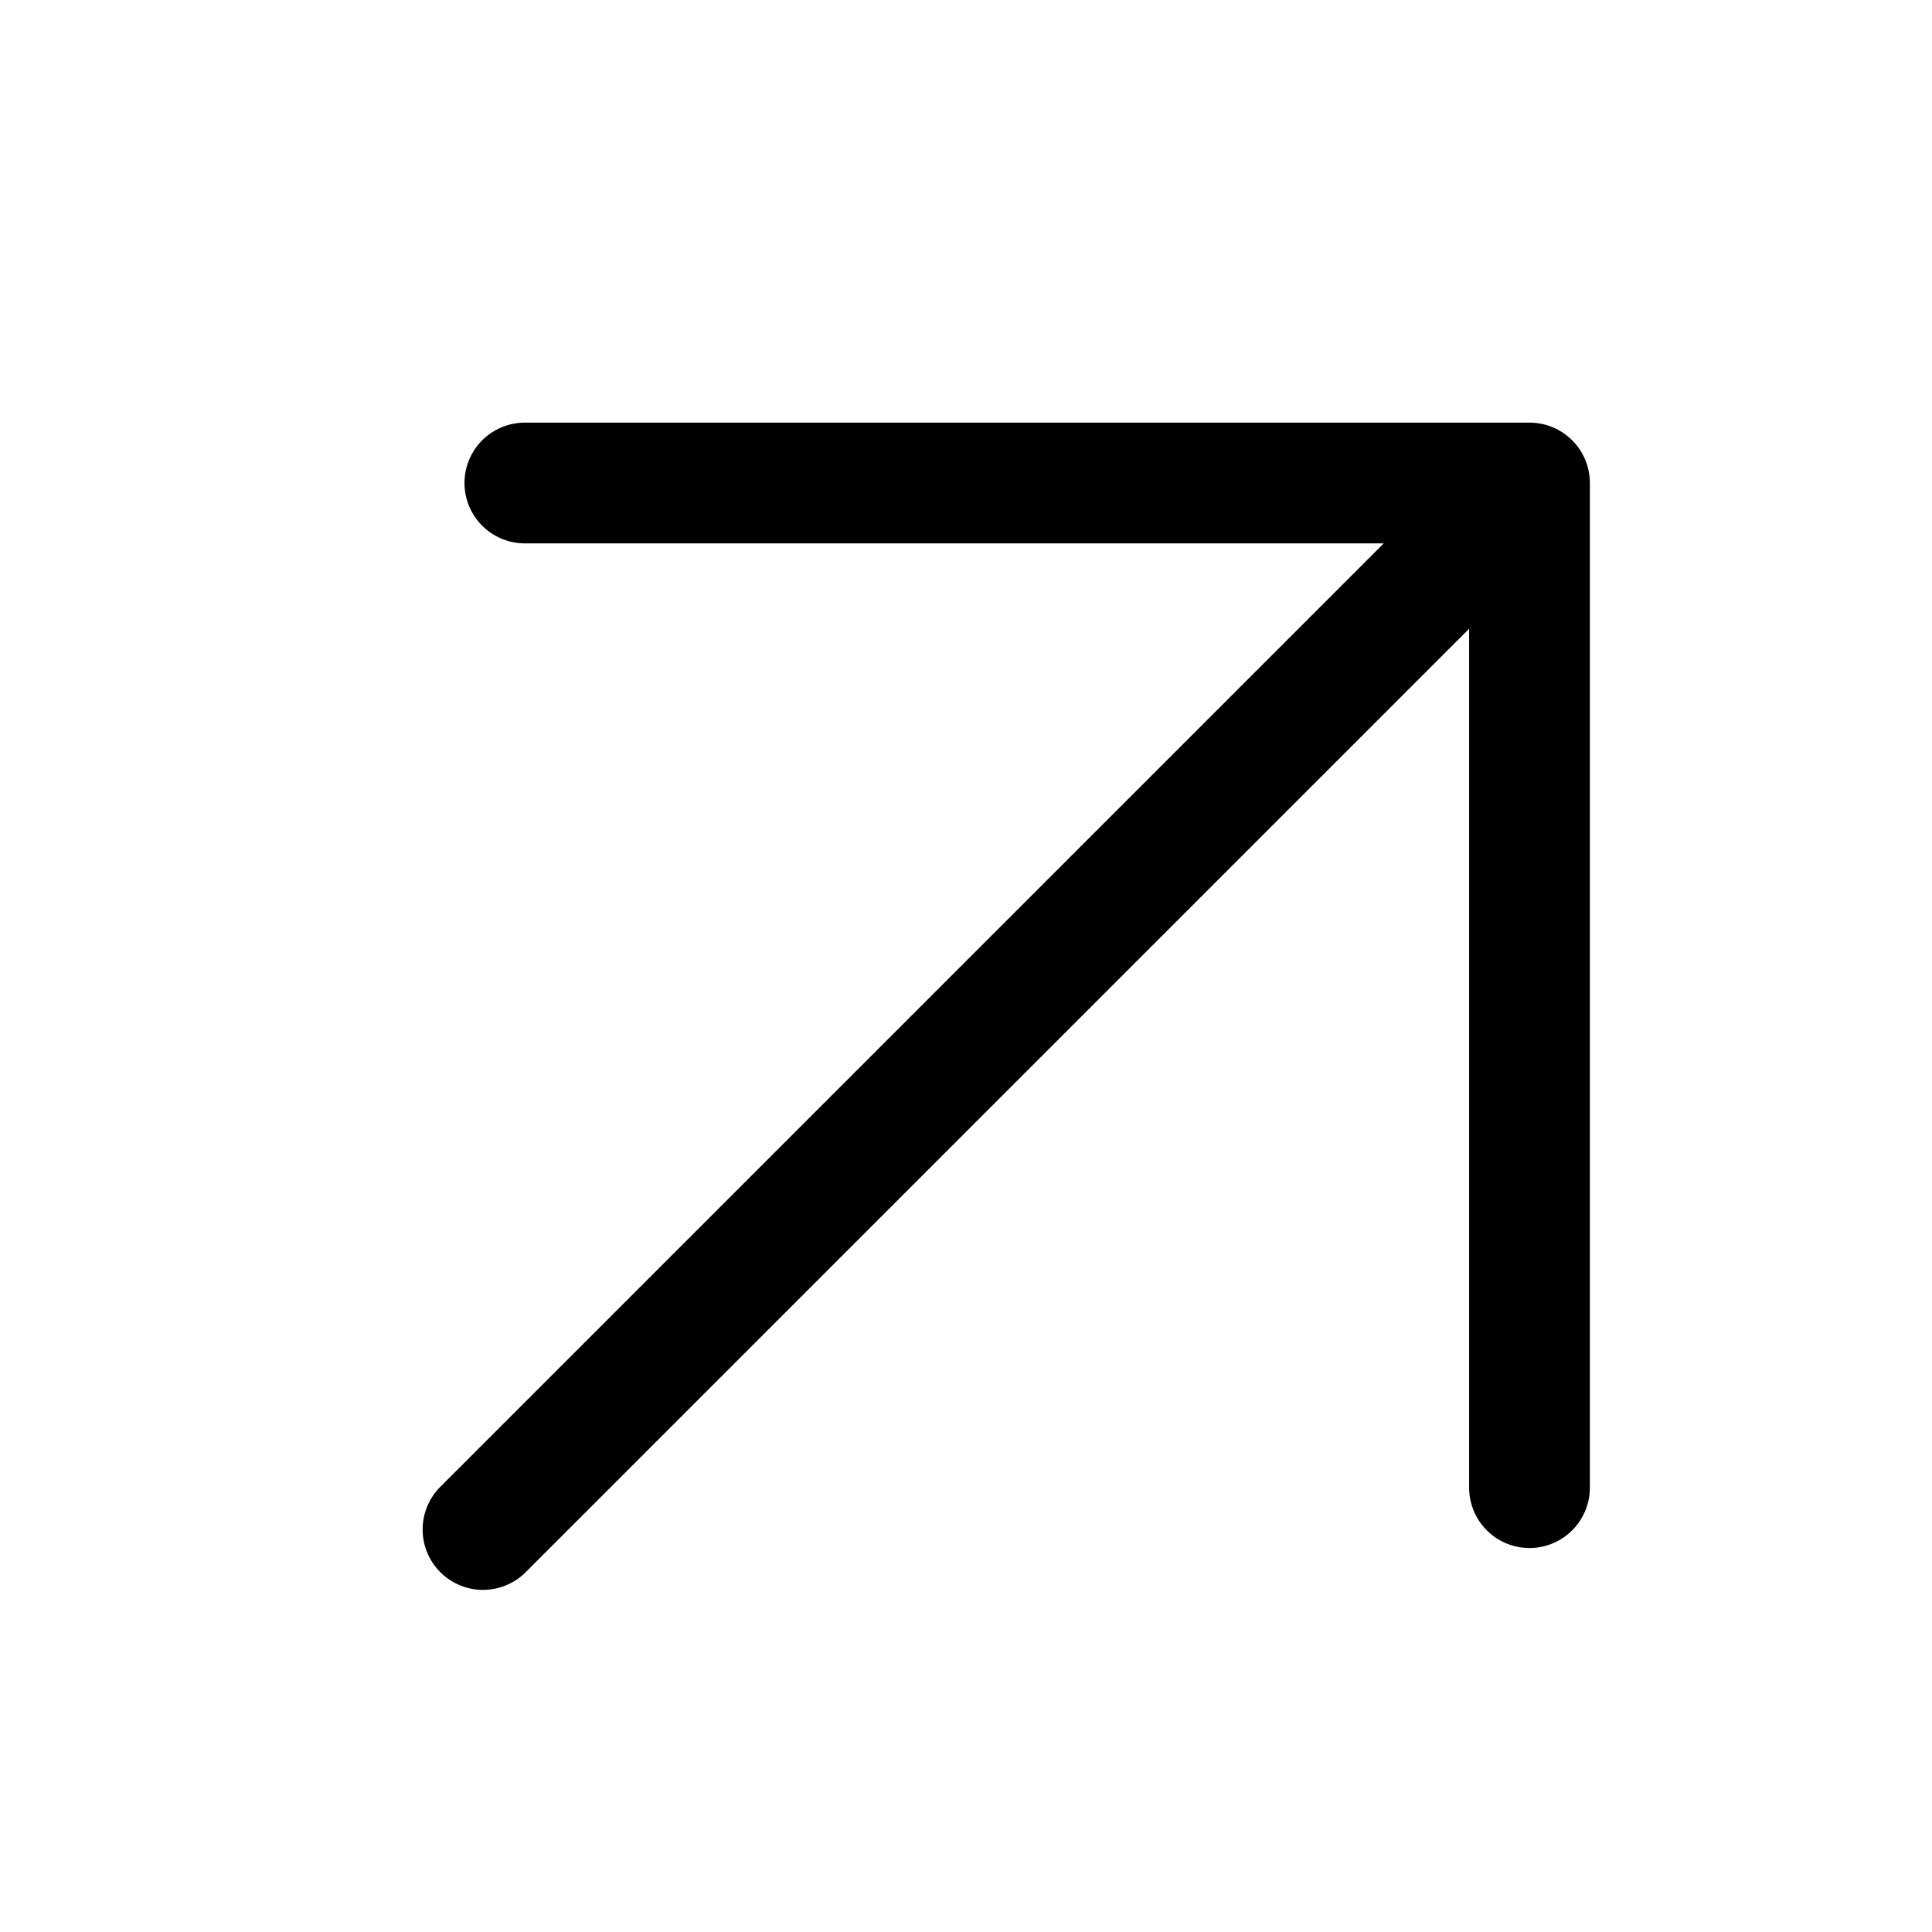
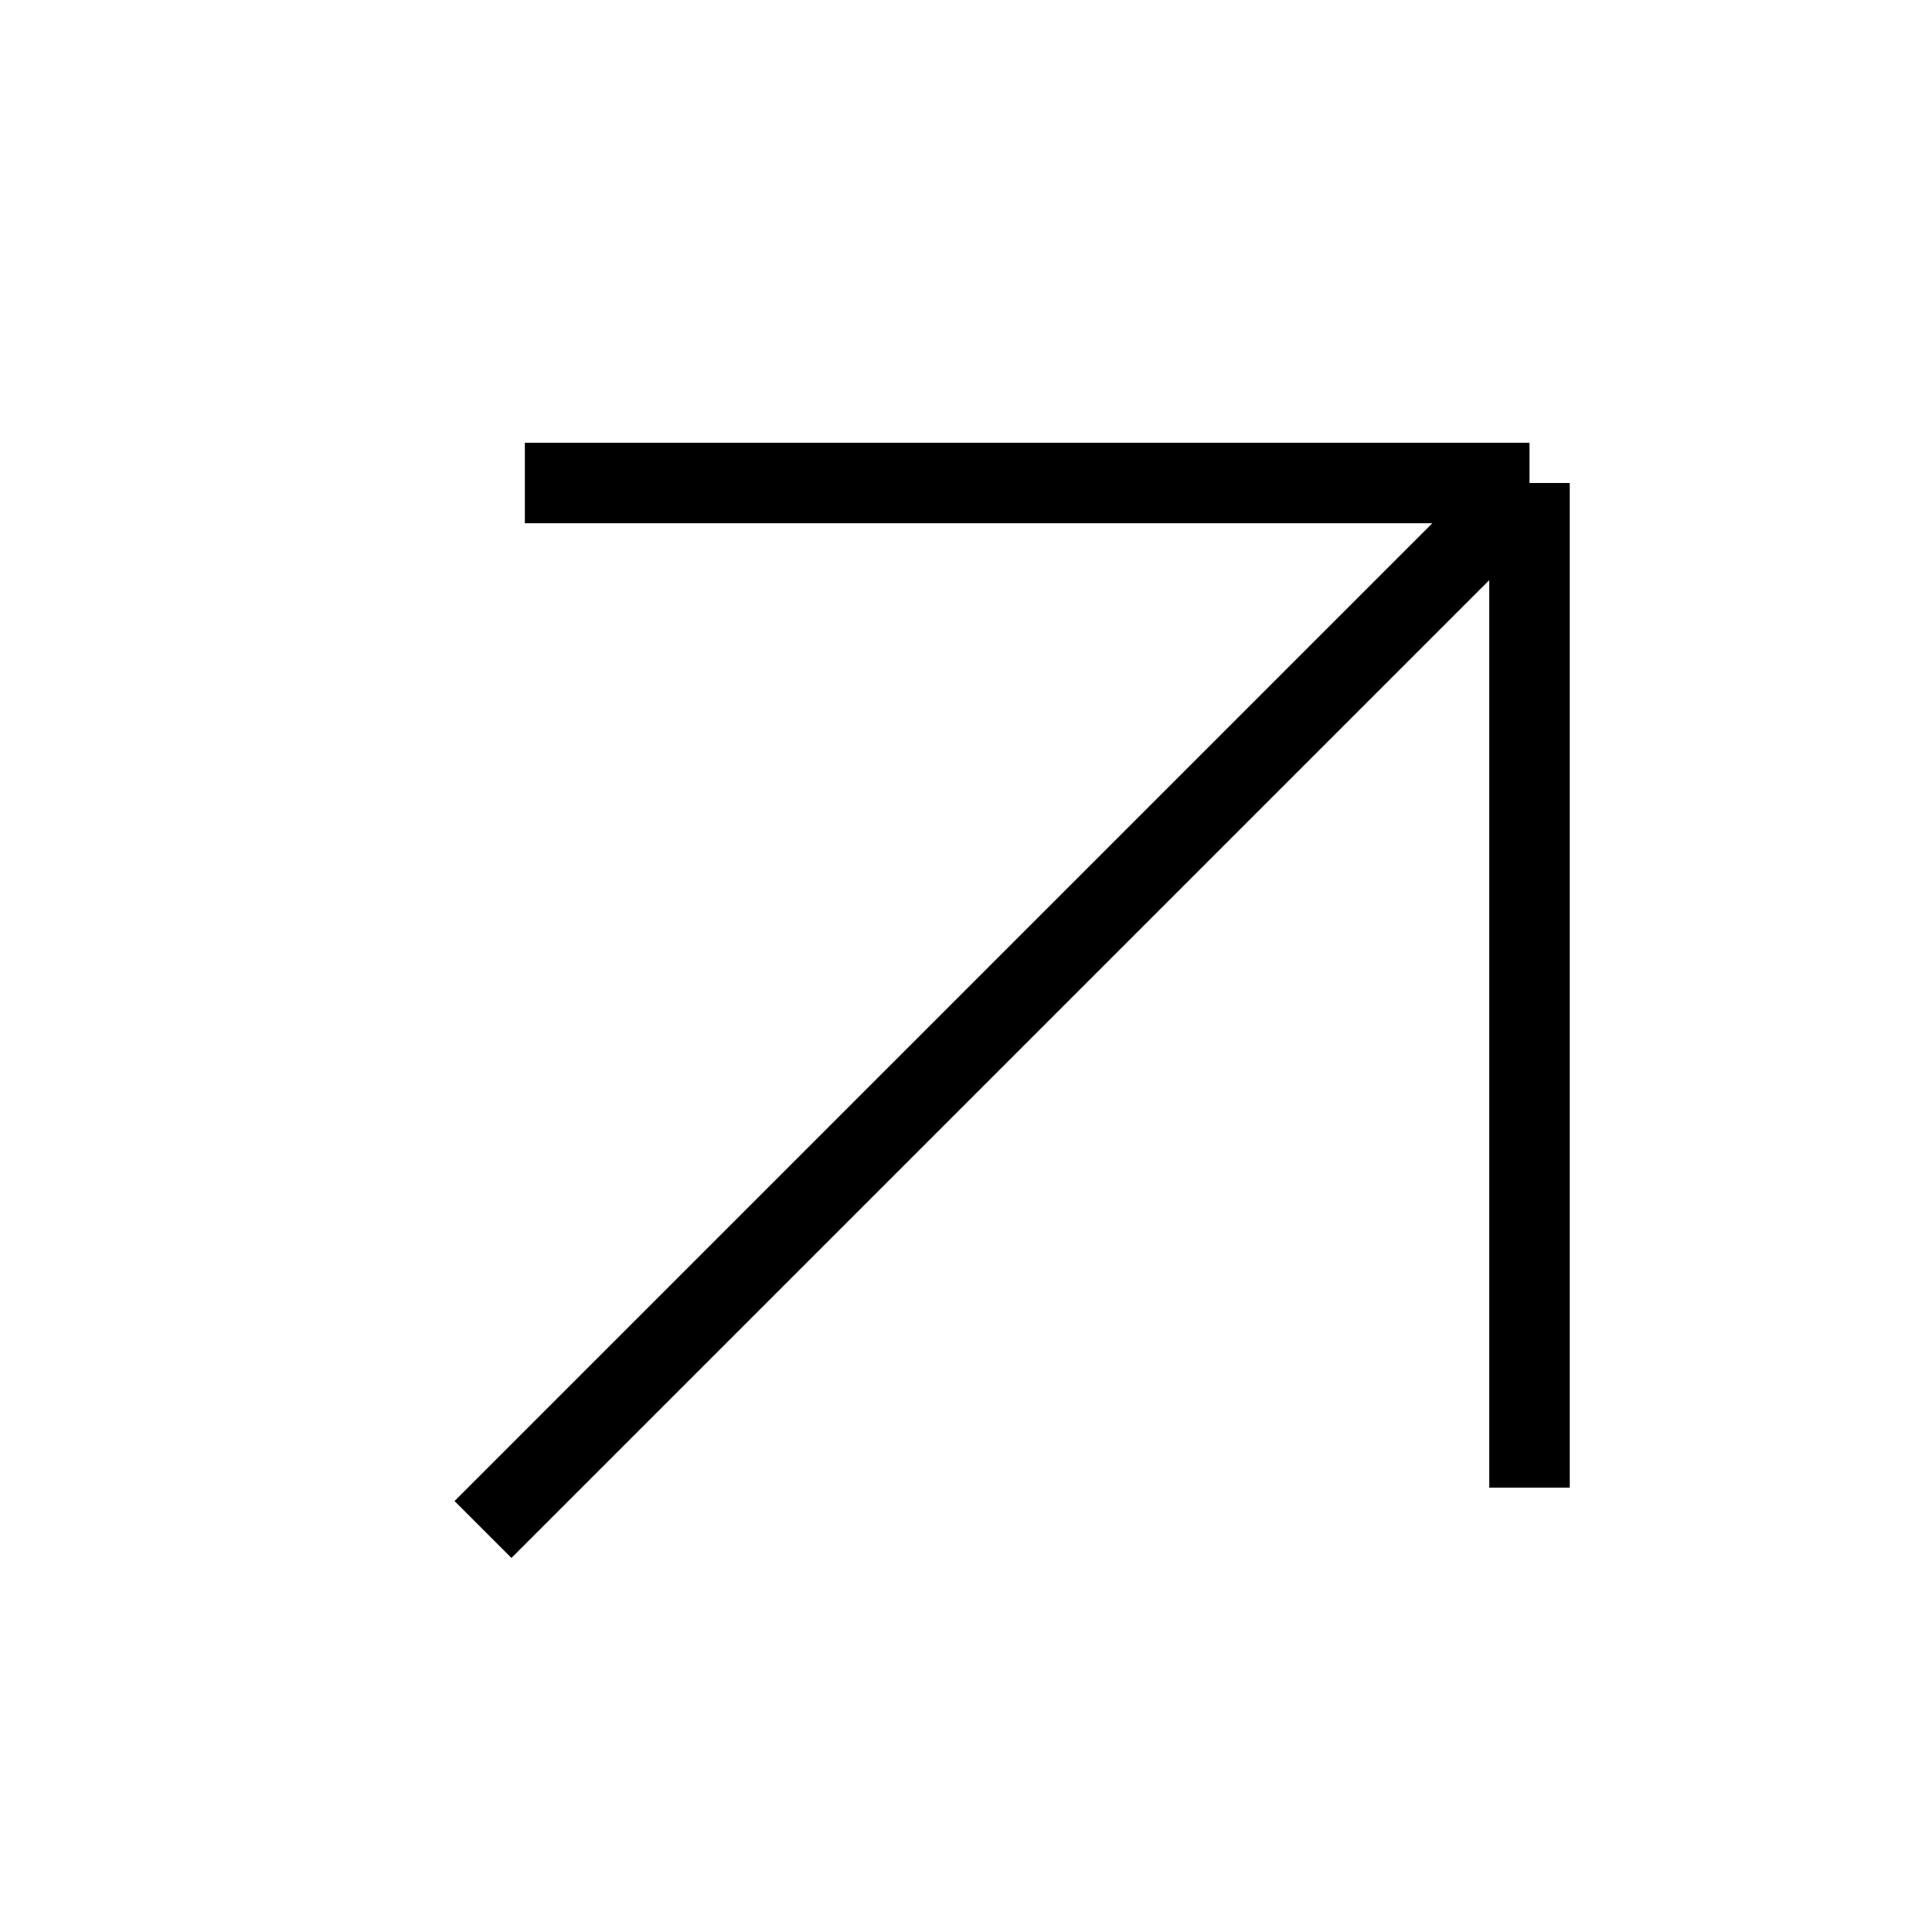
- <svg xmlns="http://www.w3.org/2000/svg" width="24px" height="24px" viewBox="0 0 24 24" stroke-width="1.5" fill="none" color="#000000">
-   <path d="M6 19L19 6M19 6V18.48M19 6H6.52" stroke="#000000" stroke-width="1.5" stroke-linecap="round" stroke-linejoin="round" />
+ <svg xmlns="http://www.w3.org/2000/svg" width="24px" height="24px" viewBox="0 0 24 24" strokeWidth="1.5" fill="none" color="#000000">
+   <path d="M6 19L19 6M19 6V18.48M19 6H6.52" stroke="#000000" strokeWidth="1.5" strokeLinecap="round" stroke-Linejoin="round" />
</svg>
